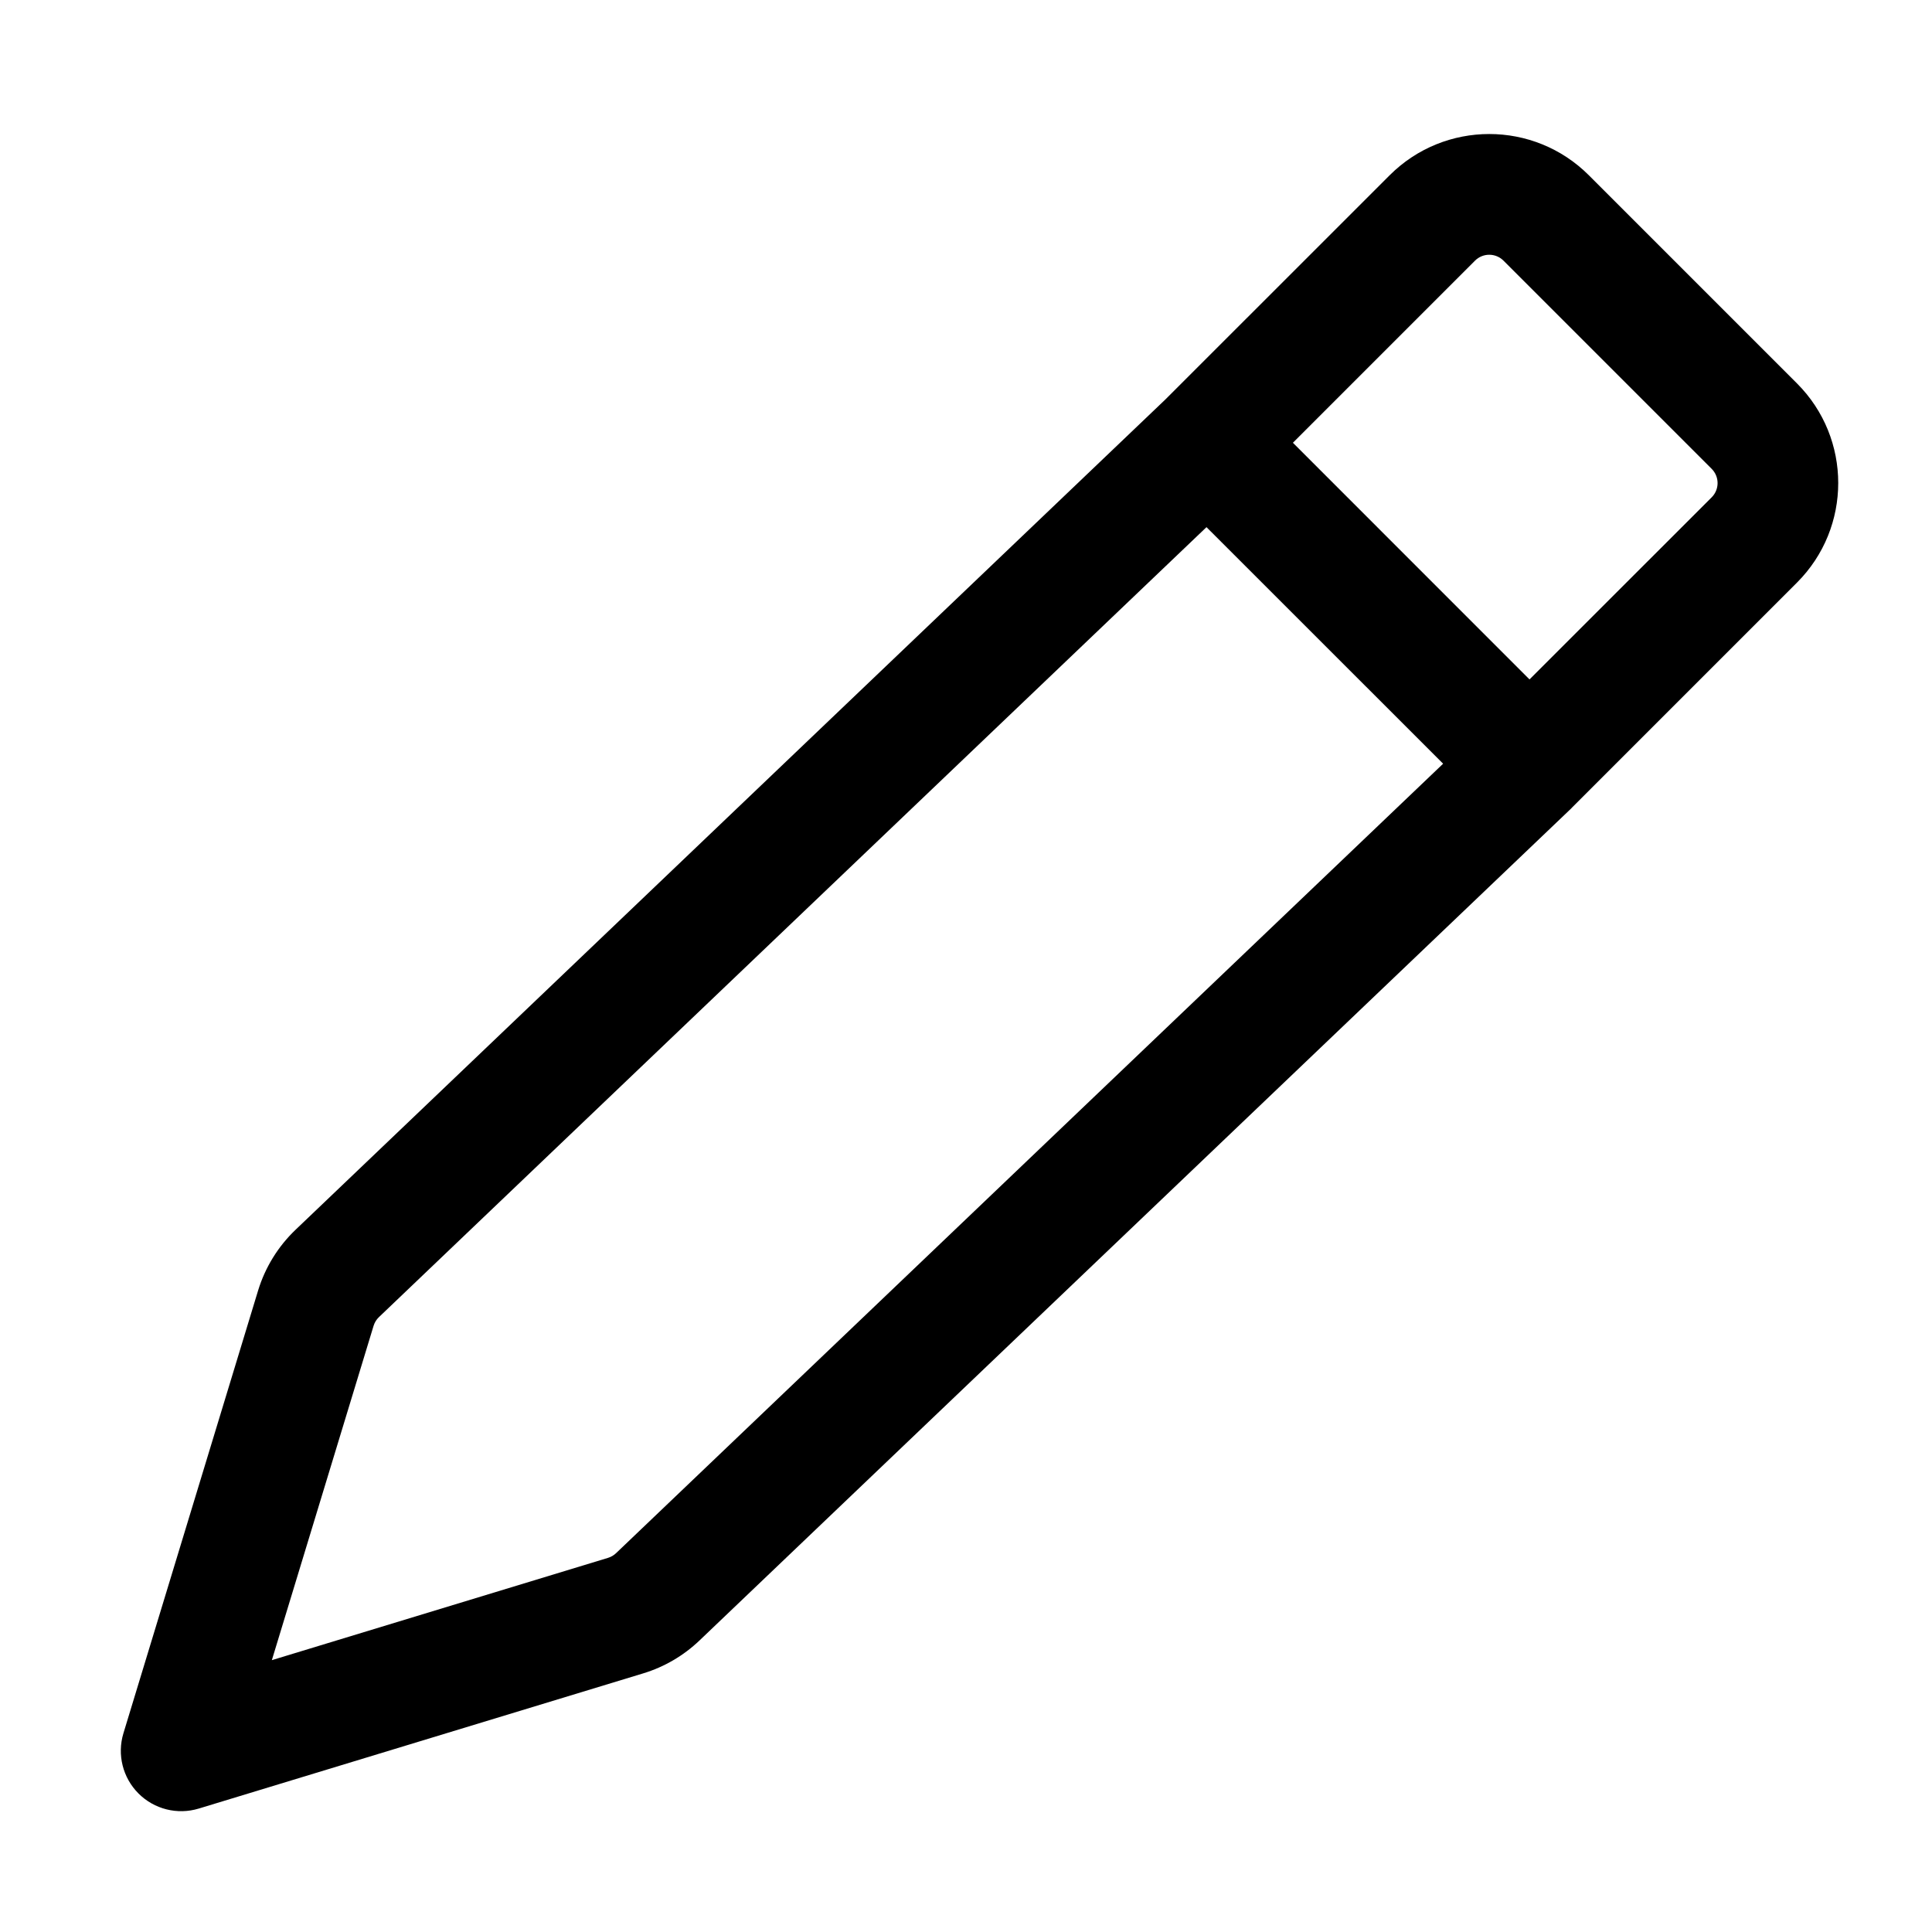
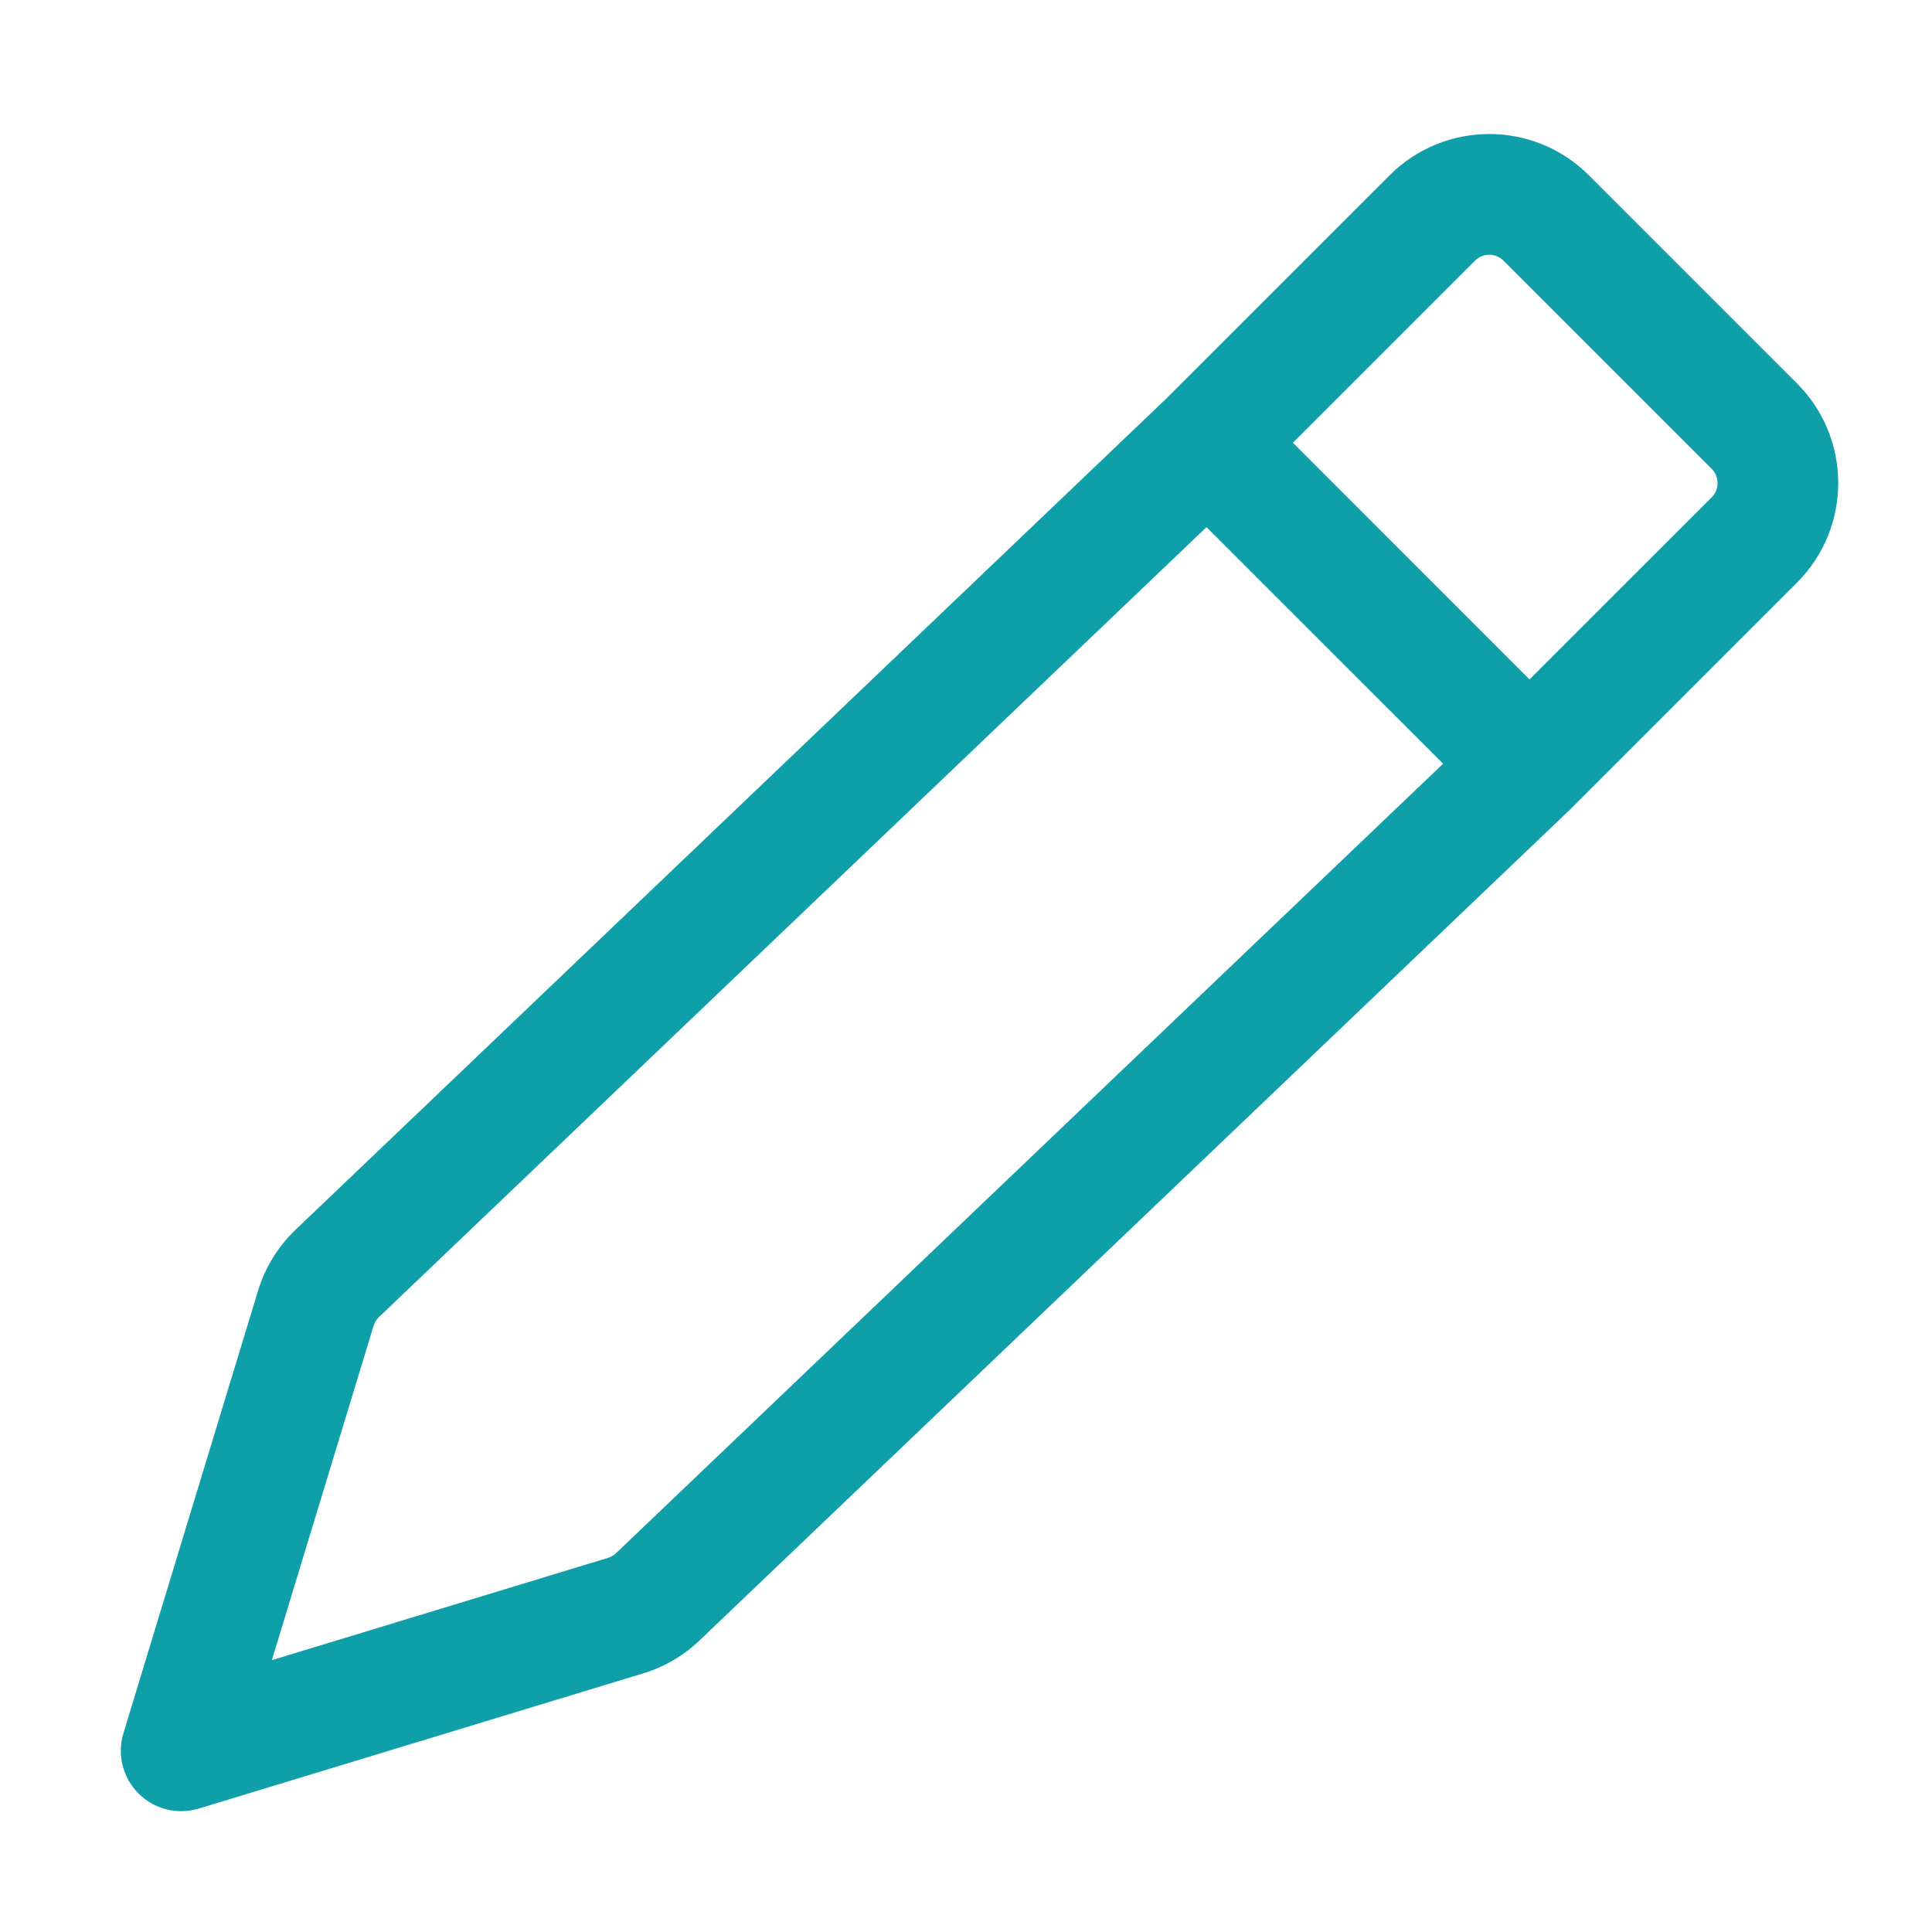
<svg xmlns="http://www.w3.org/2000/svg" viewBox="0 0 24 24" width="24" height="24">
-   <path fill-rule="evenodd" d="M17.263 2.177a1.75 1.75 0 012.474 0l2.586 2.586a1.75 1.75 0 010 2.474L19.53 10.03l-.012.013L8.69 20.378a1.75 1.75 0 01-.699.409l-5.523 1.68a.75.75 0 01-.935-.935l1.673-5.5a1.75 1.75 0 01.466-.756L14.476 4.963l2.787-2.786zm-2.275 4.371l-10.28 9.813a.25.25 0 00-.067.108l-1.264 4.154 4.177-1.271a.25.25 0 00.1-.059l10.273-9.806-2.94-2.939zM19 8.44l2.263-2.262a.25.25 0 000-.354l-2.586-2.586a.25.25 0 00-.354 0L16.061 5.5 19 8.44z" />
+   <path style="fill:#0F9FA8" fill-rule="evenodd" d="M17.263 2.177a1.75 1.75 0 012.474 0l2.586 2.586a1.75 1.75 0 010 2.474L19.53 10.03l-.012.013L8.69 20.378a1.75 1.75 0 01-.699.409l-5.523 1.68a.75.75 0 01-.935-.935l1.673-5.5a1.75 1.75 0 01.466-.756L14.476 4.963l2.787-2.786zm-2.275 4.371l-10.28 9.813a.25.25 0 00-.067.108l-1.264 4.154 4.177-1.271a.25.25 0 00.1-.059l10.273-9.806-2.94-2.939zM19 8.44l2.263-2.262a.25.25 0 000-.354l-2.586-2.586a.25.25 0 00-.354 0L16.061 5.5 19 8.44z" />
</svg>
